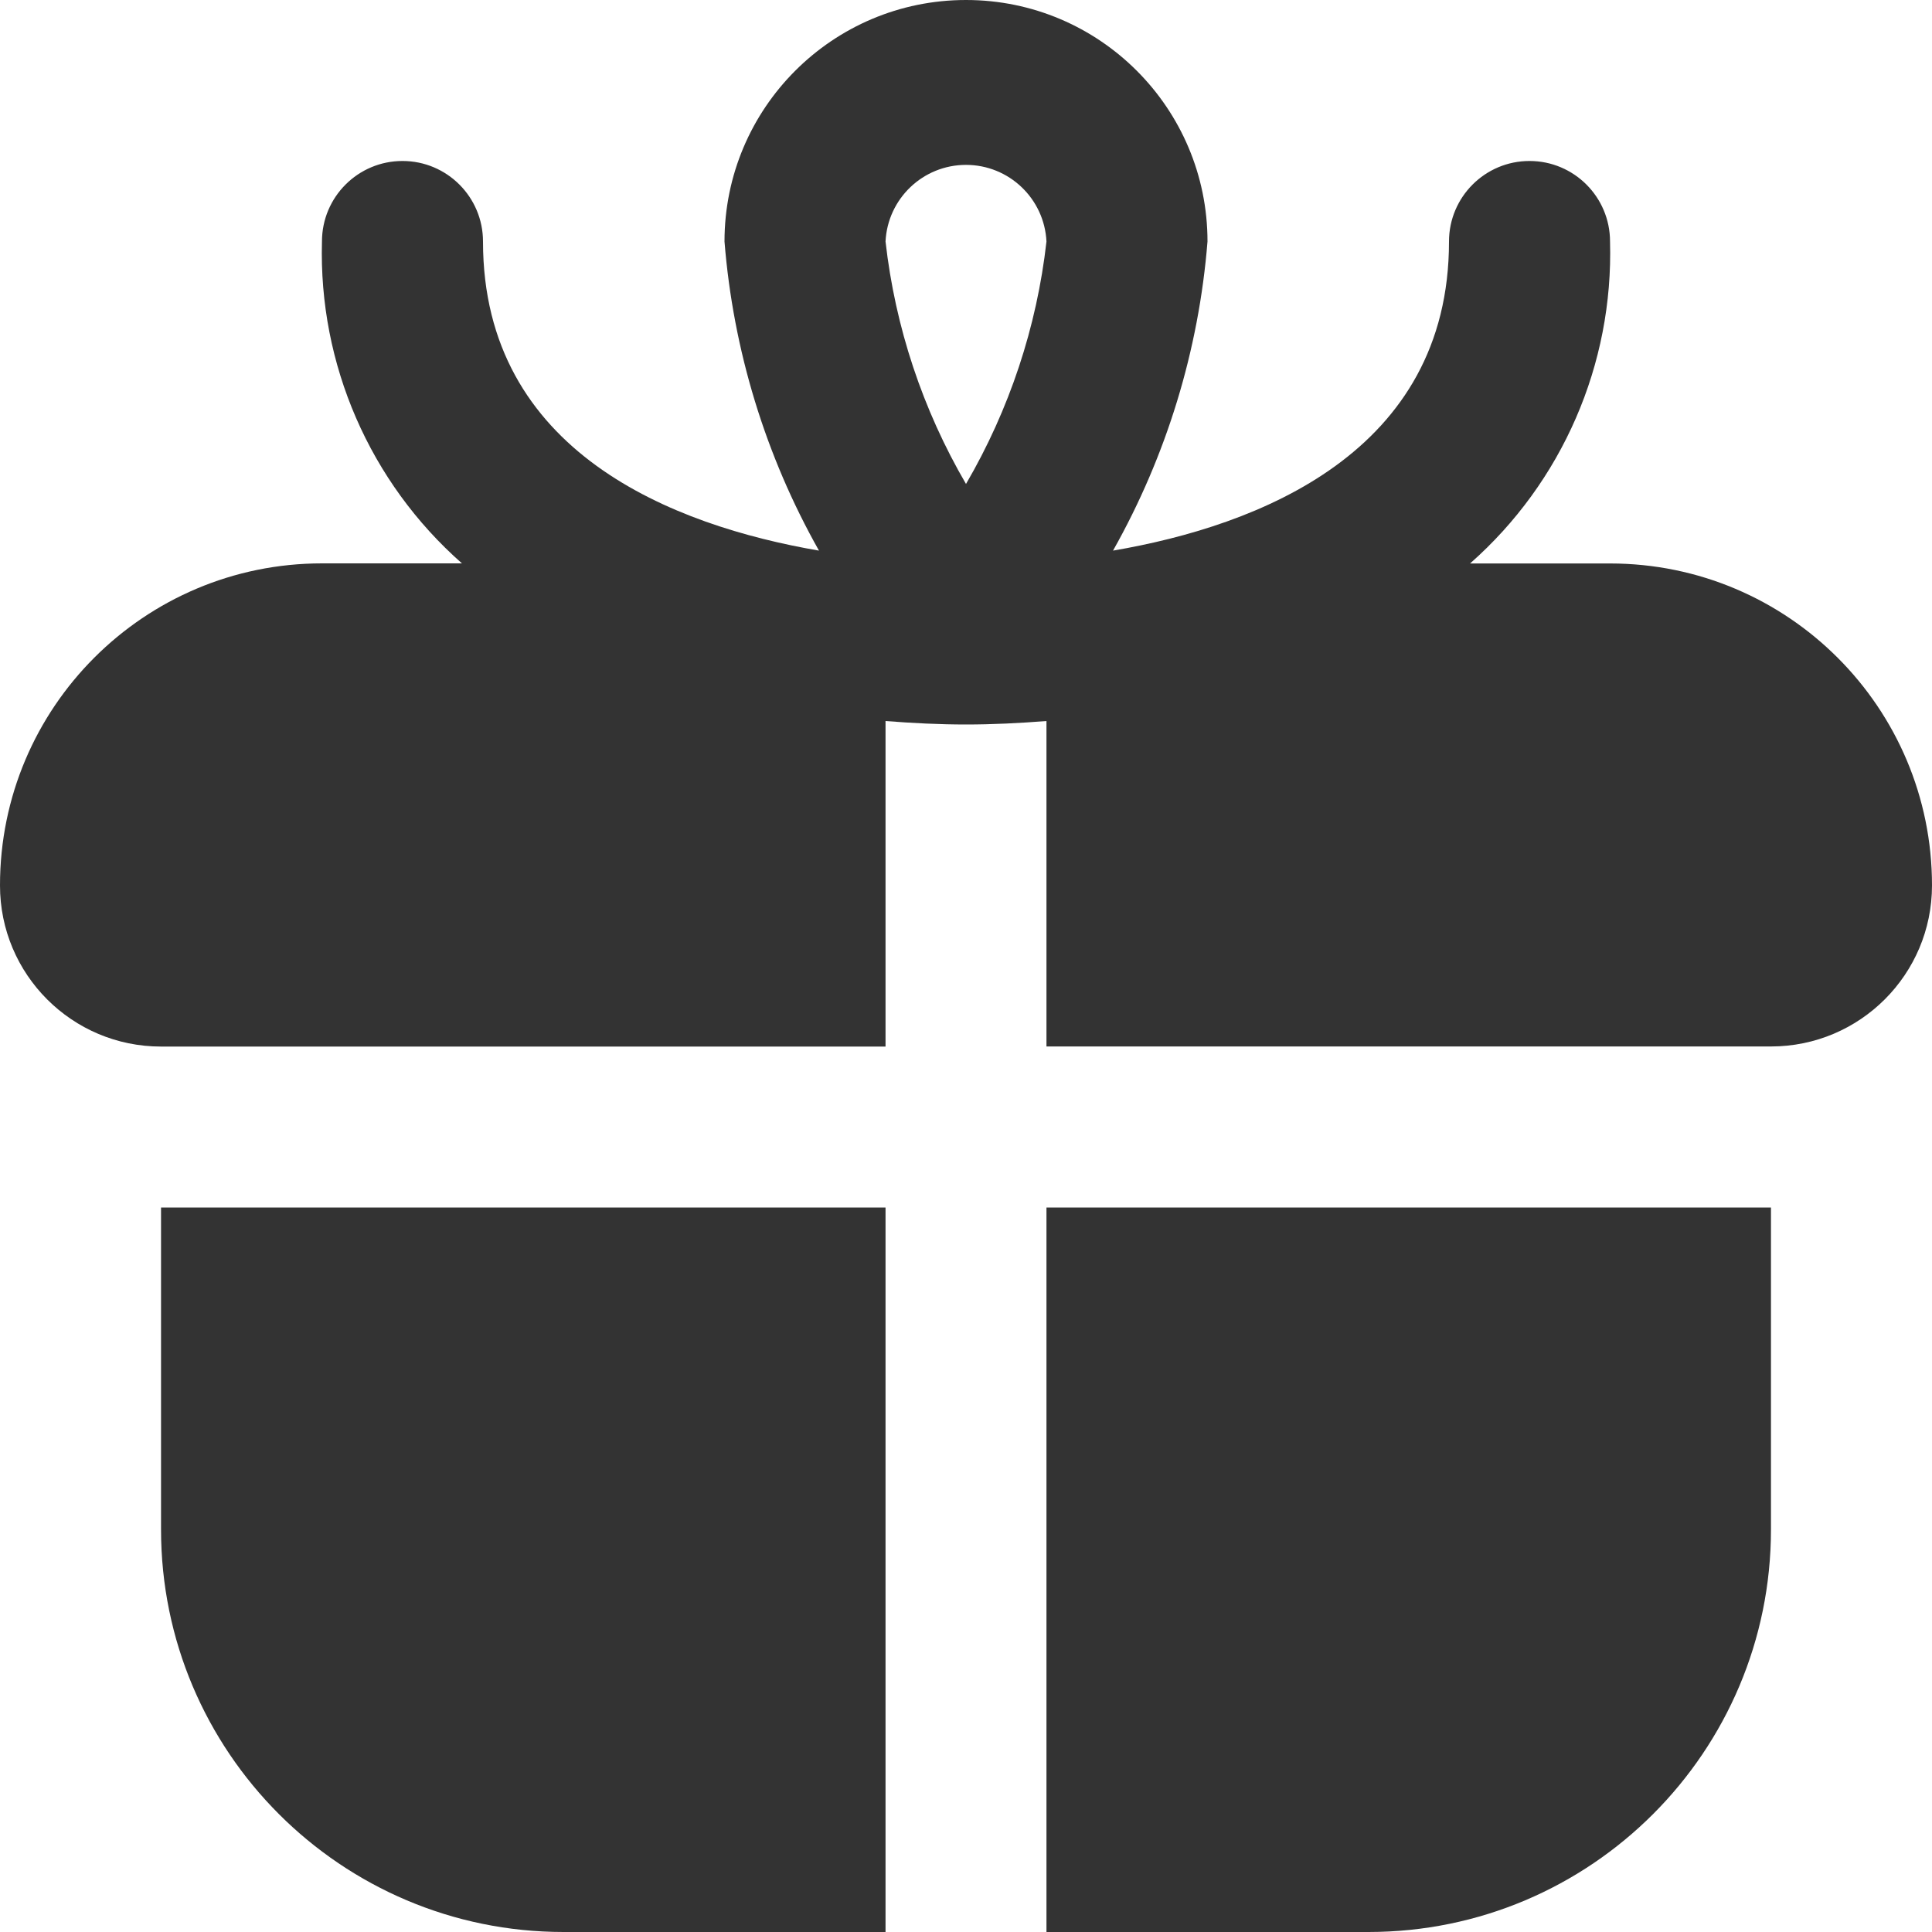
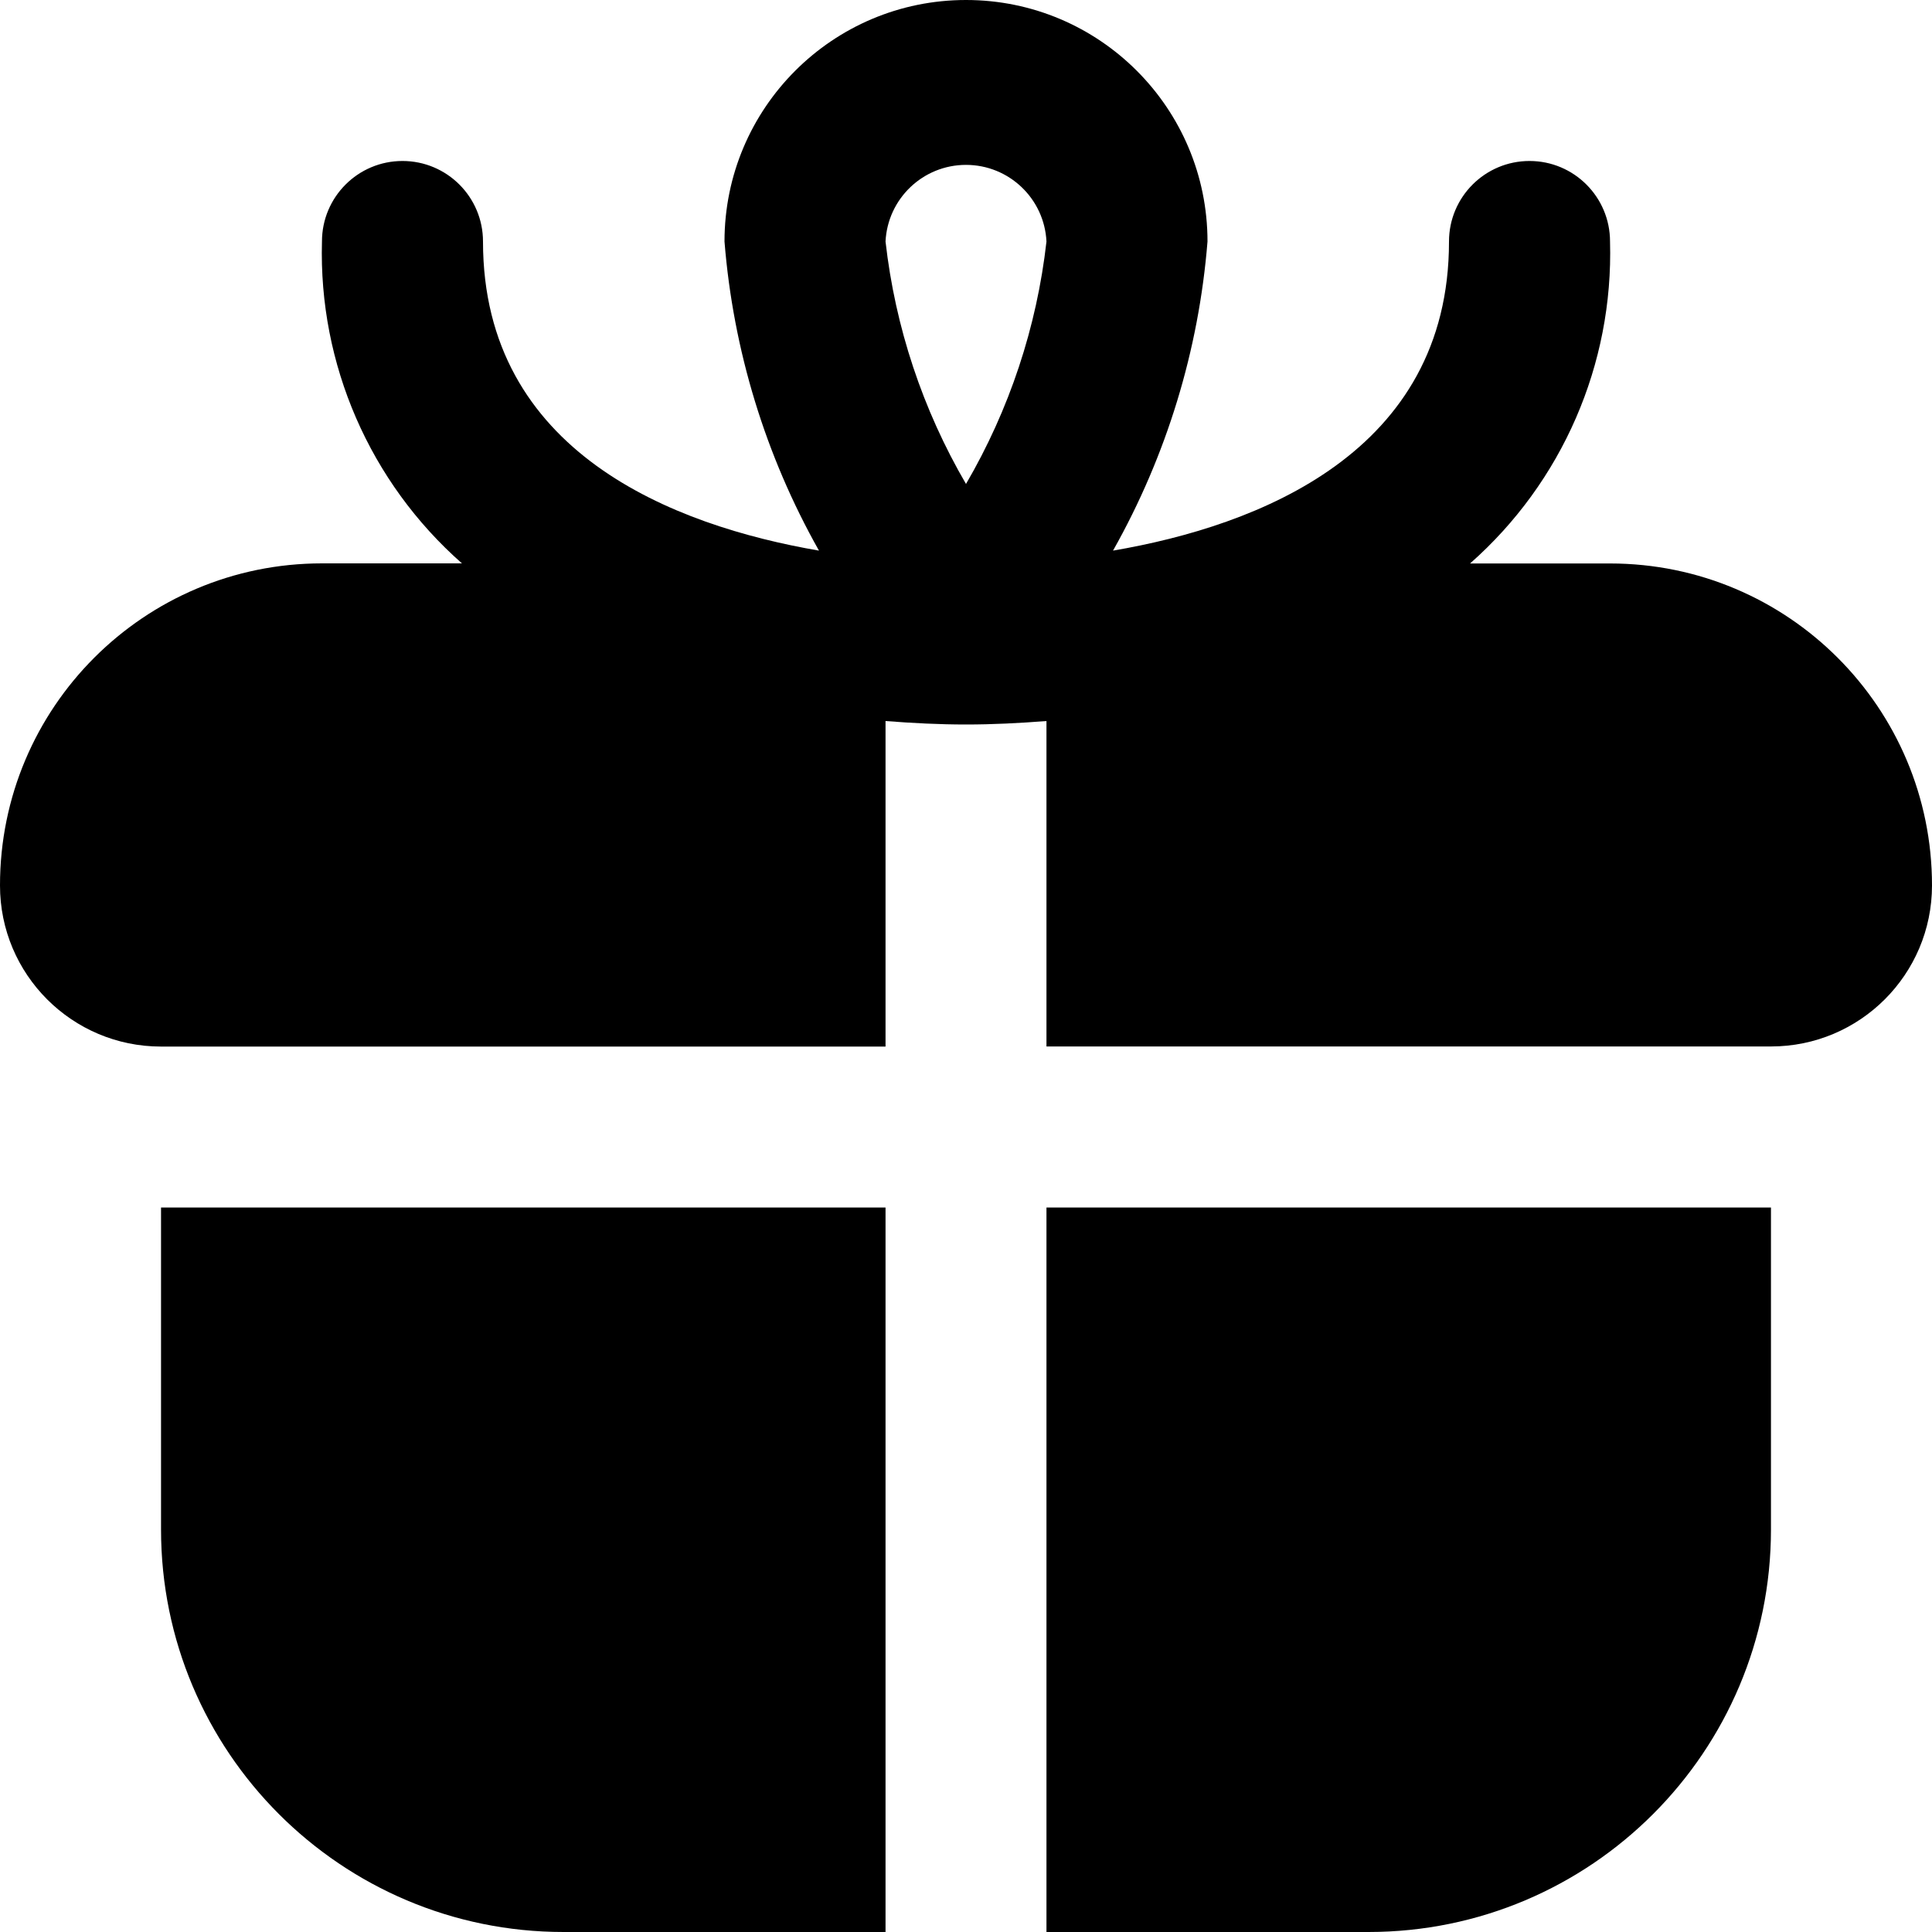
<svg xmlns="http://www.w3.org/2000/svg" width="20" height="20" fill="none" viewBox="0 0 20 20">
-   <path fill="#333" d="M1.667 12.5h7.5V20H5.833a4.167 4.167 0 0 1-4.166-4.167V12.5ZM20 9.167a1.667 1.667 0 0 1-1.667 1.666h-7.5V7.464c-.28.022-.559.036-.833.036-.274 0-.553-.014-.833-.036v3.37h-7.5A1.667 1.667 0 0 1 0 9.166a3.333 3.333 0 0 1 3.333-3.334h1.449A4.28 4.28 0 0 1 3.333 2.5.833.833 0 0 1 5 2.5c0 2.185 1.976 2.942 3.478 3.2A7.777 7.777 0 0 1 7.5 2.5a2.5 2.5 0 1 1 5 0 7.777 7.777 0 0 1-.978 3.2C13.024 5.443 15 4.686 15 2.5a.833.833 0 1 1 1.667 0 4.281 4.281 0 0 1-1.449 3.333h1.449A3.333 3.333 0 0 1 20 9.167ZM9.167 2.5c.1.886.384 1.74.833 2.51.449-.77.733-1.624.833-2.51a.834.834 0 0 0-1.666 0ZM10.833 20h3.334a4.167 4.167 0 0 0 4.166-4.167V12.5h-7.5V20Z" />
+   <path fill="currentColor" d="M1.667 12.5h7.5V20H5.833a4.167 4.167 0 0 1-4.166-4.167V12.5ZM20 9.167a1.667 1.667 0 0 1-1.667 1.666h-7.5V7.464c-.28.022-.559.036-.833.036-.274 0-.553-.014-.833-.036v3.37h-7.5A1.667 1.667 0 0 1 0 9.166a3.333 3.333 0 0 1 3.333-3.334h1.449A4.28 4.28 0 0 1 3.333 2.5.833.833 0 0 1 5 2.5c0 2.185 1.976 2.942 3.478 3.2A7.777 7.777 0 0 1 7.5 2.5a2.5 2.5 0 1 1 5 0 7.777 7.777 0 0 1-.978 3.2C13.024 5.443 15 4.686 15 2.5a.833.833 0 1 1 1.667 0 4.281 4.281 0 0 1-1.449 3.333h1.449A3.333 3.333 0 0 1 20 9.167ZM9.167 2.5c.1.886.384 1.74.833 2.51.449-.77.733-1.624.833-2.51a.834.834 0 0 0-1.666 0ZM10.833 20h3.334a4.167 4.167 0 0 0 4.166-4.167V12.5h-7.5V20Z" />
</svg>
